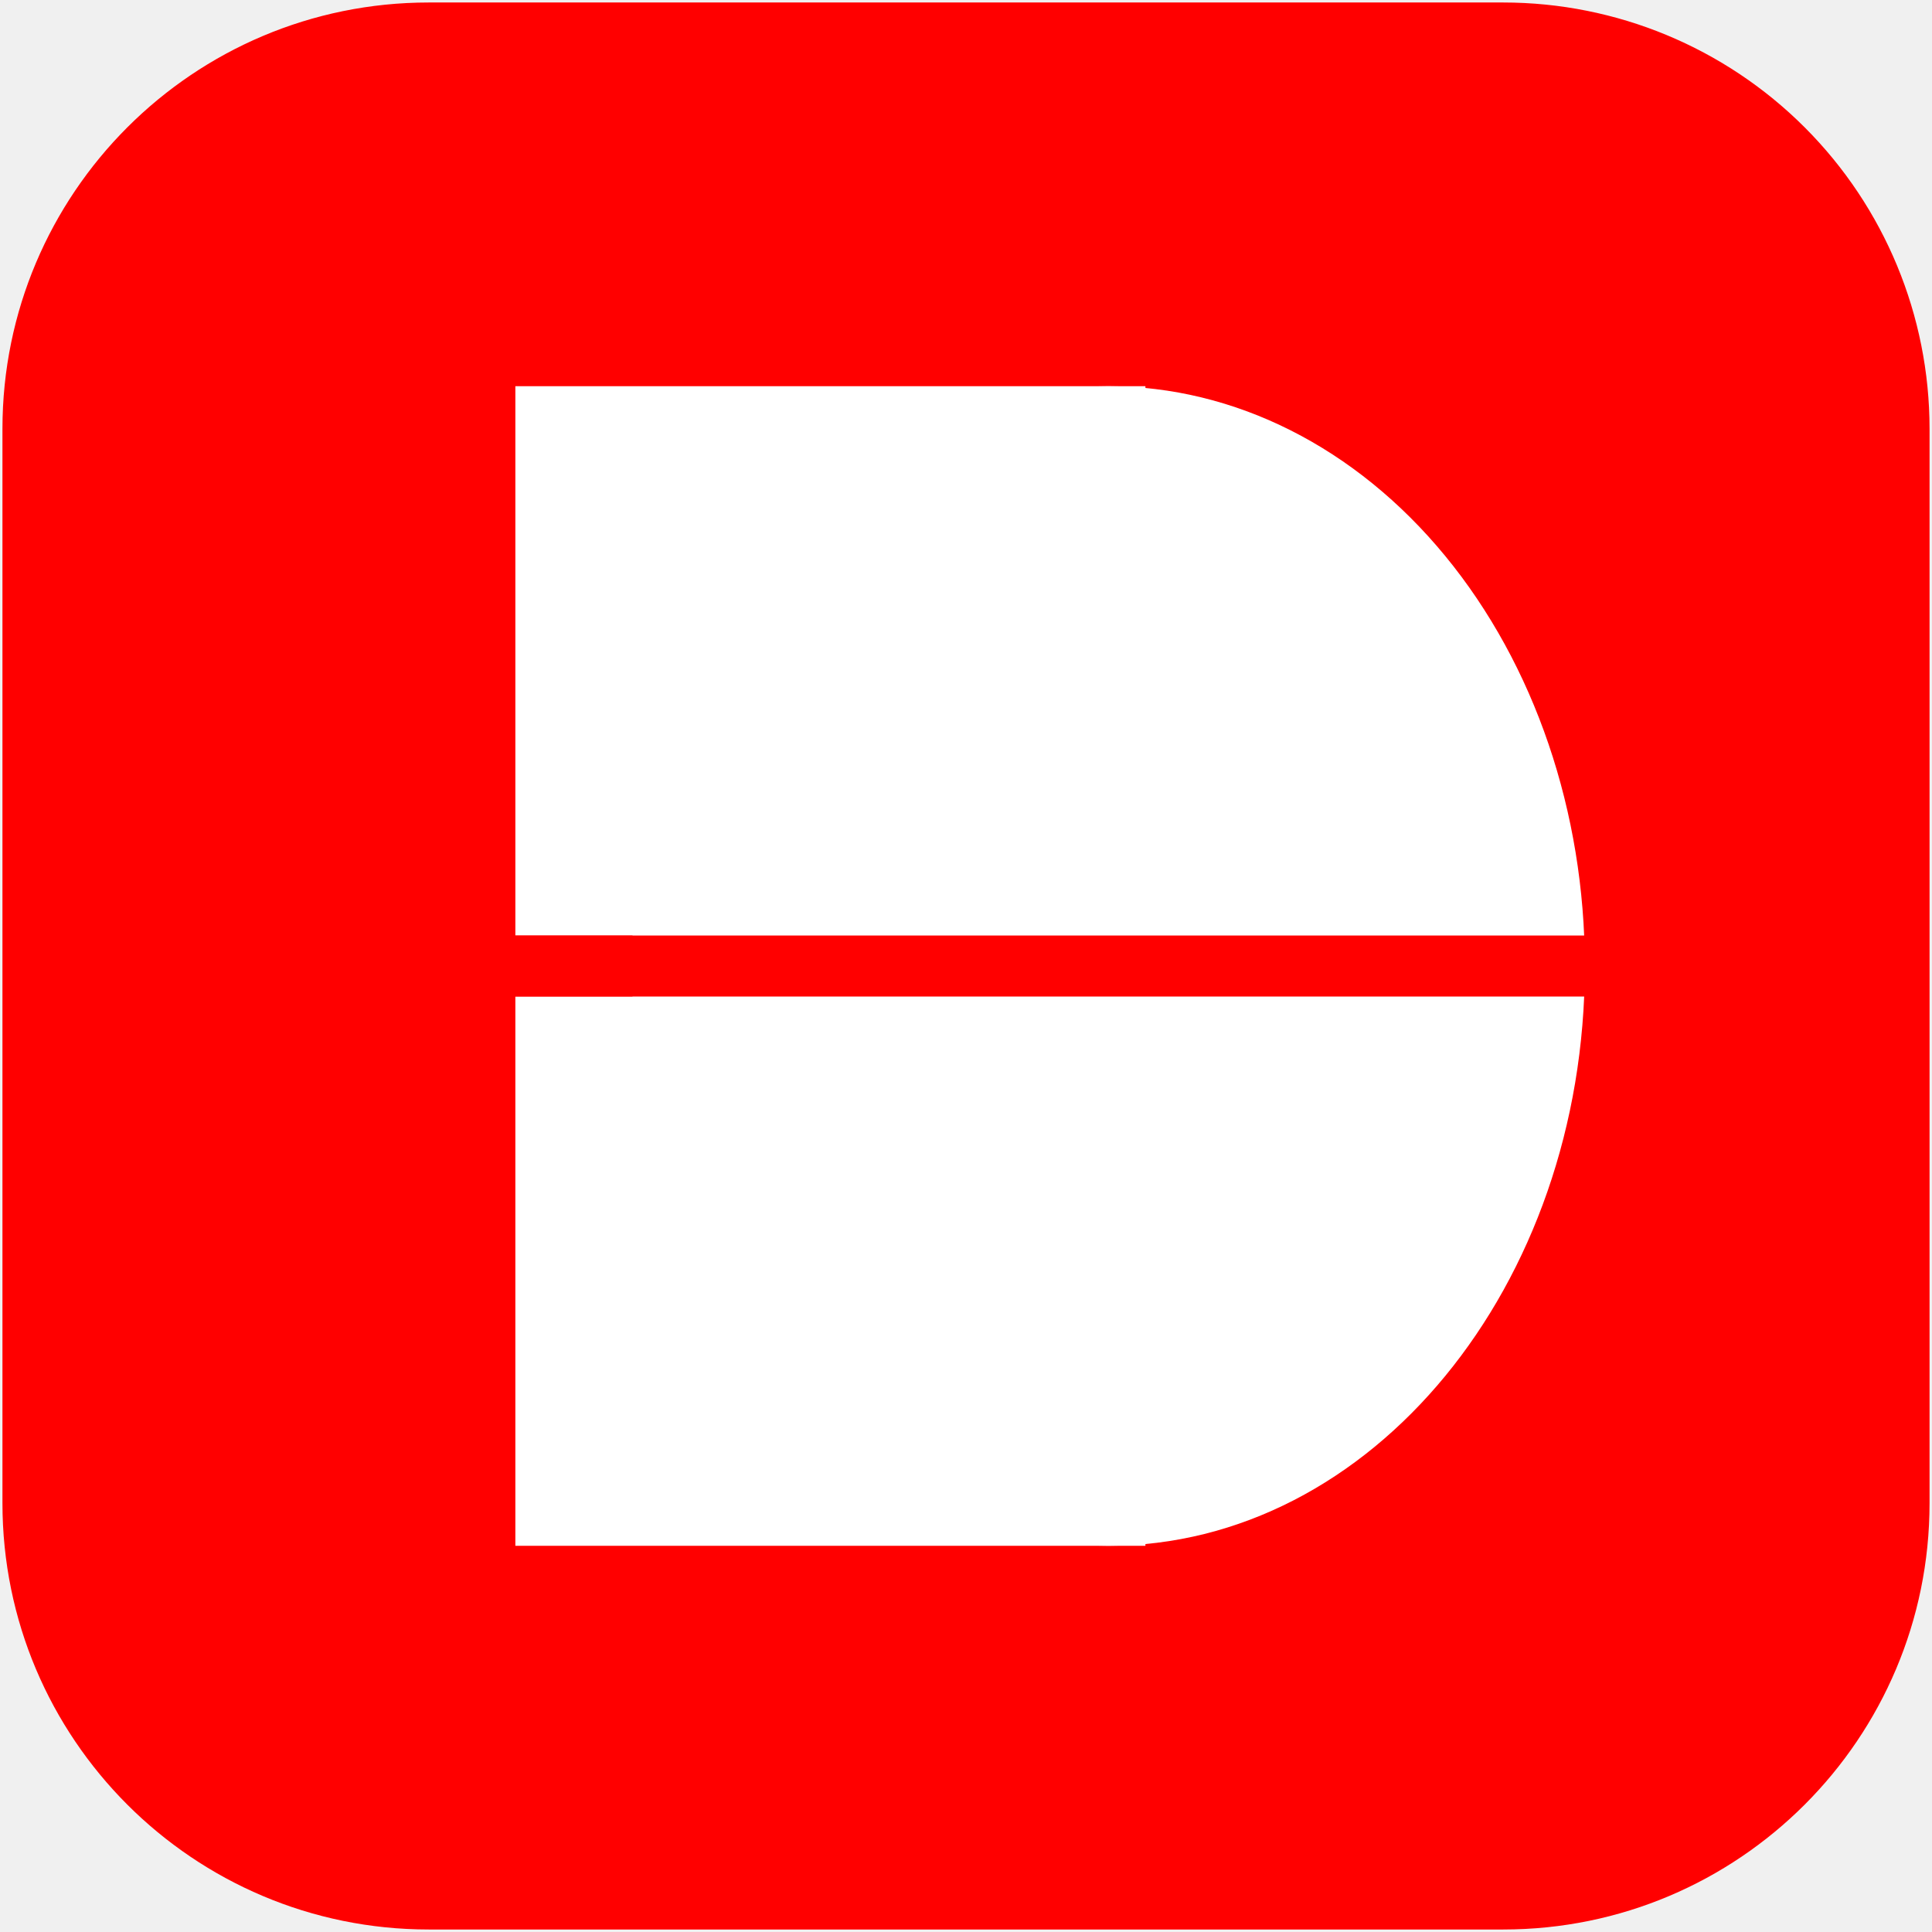
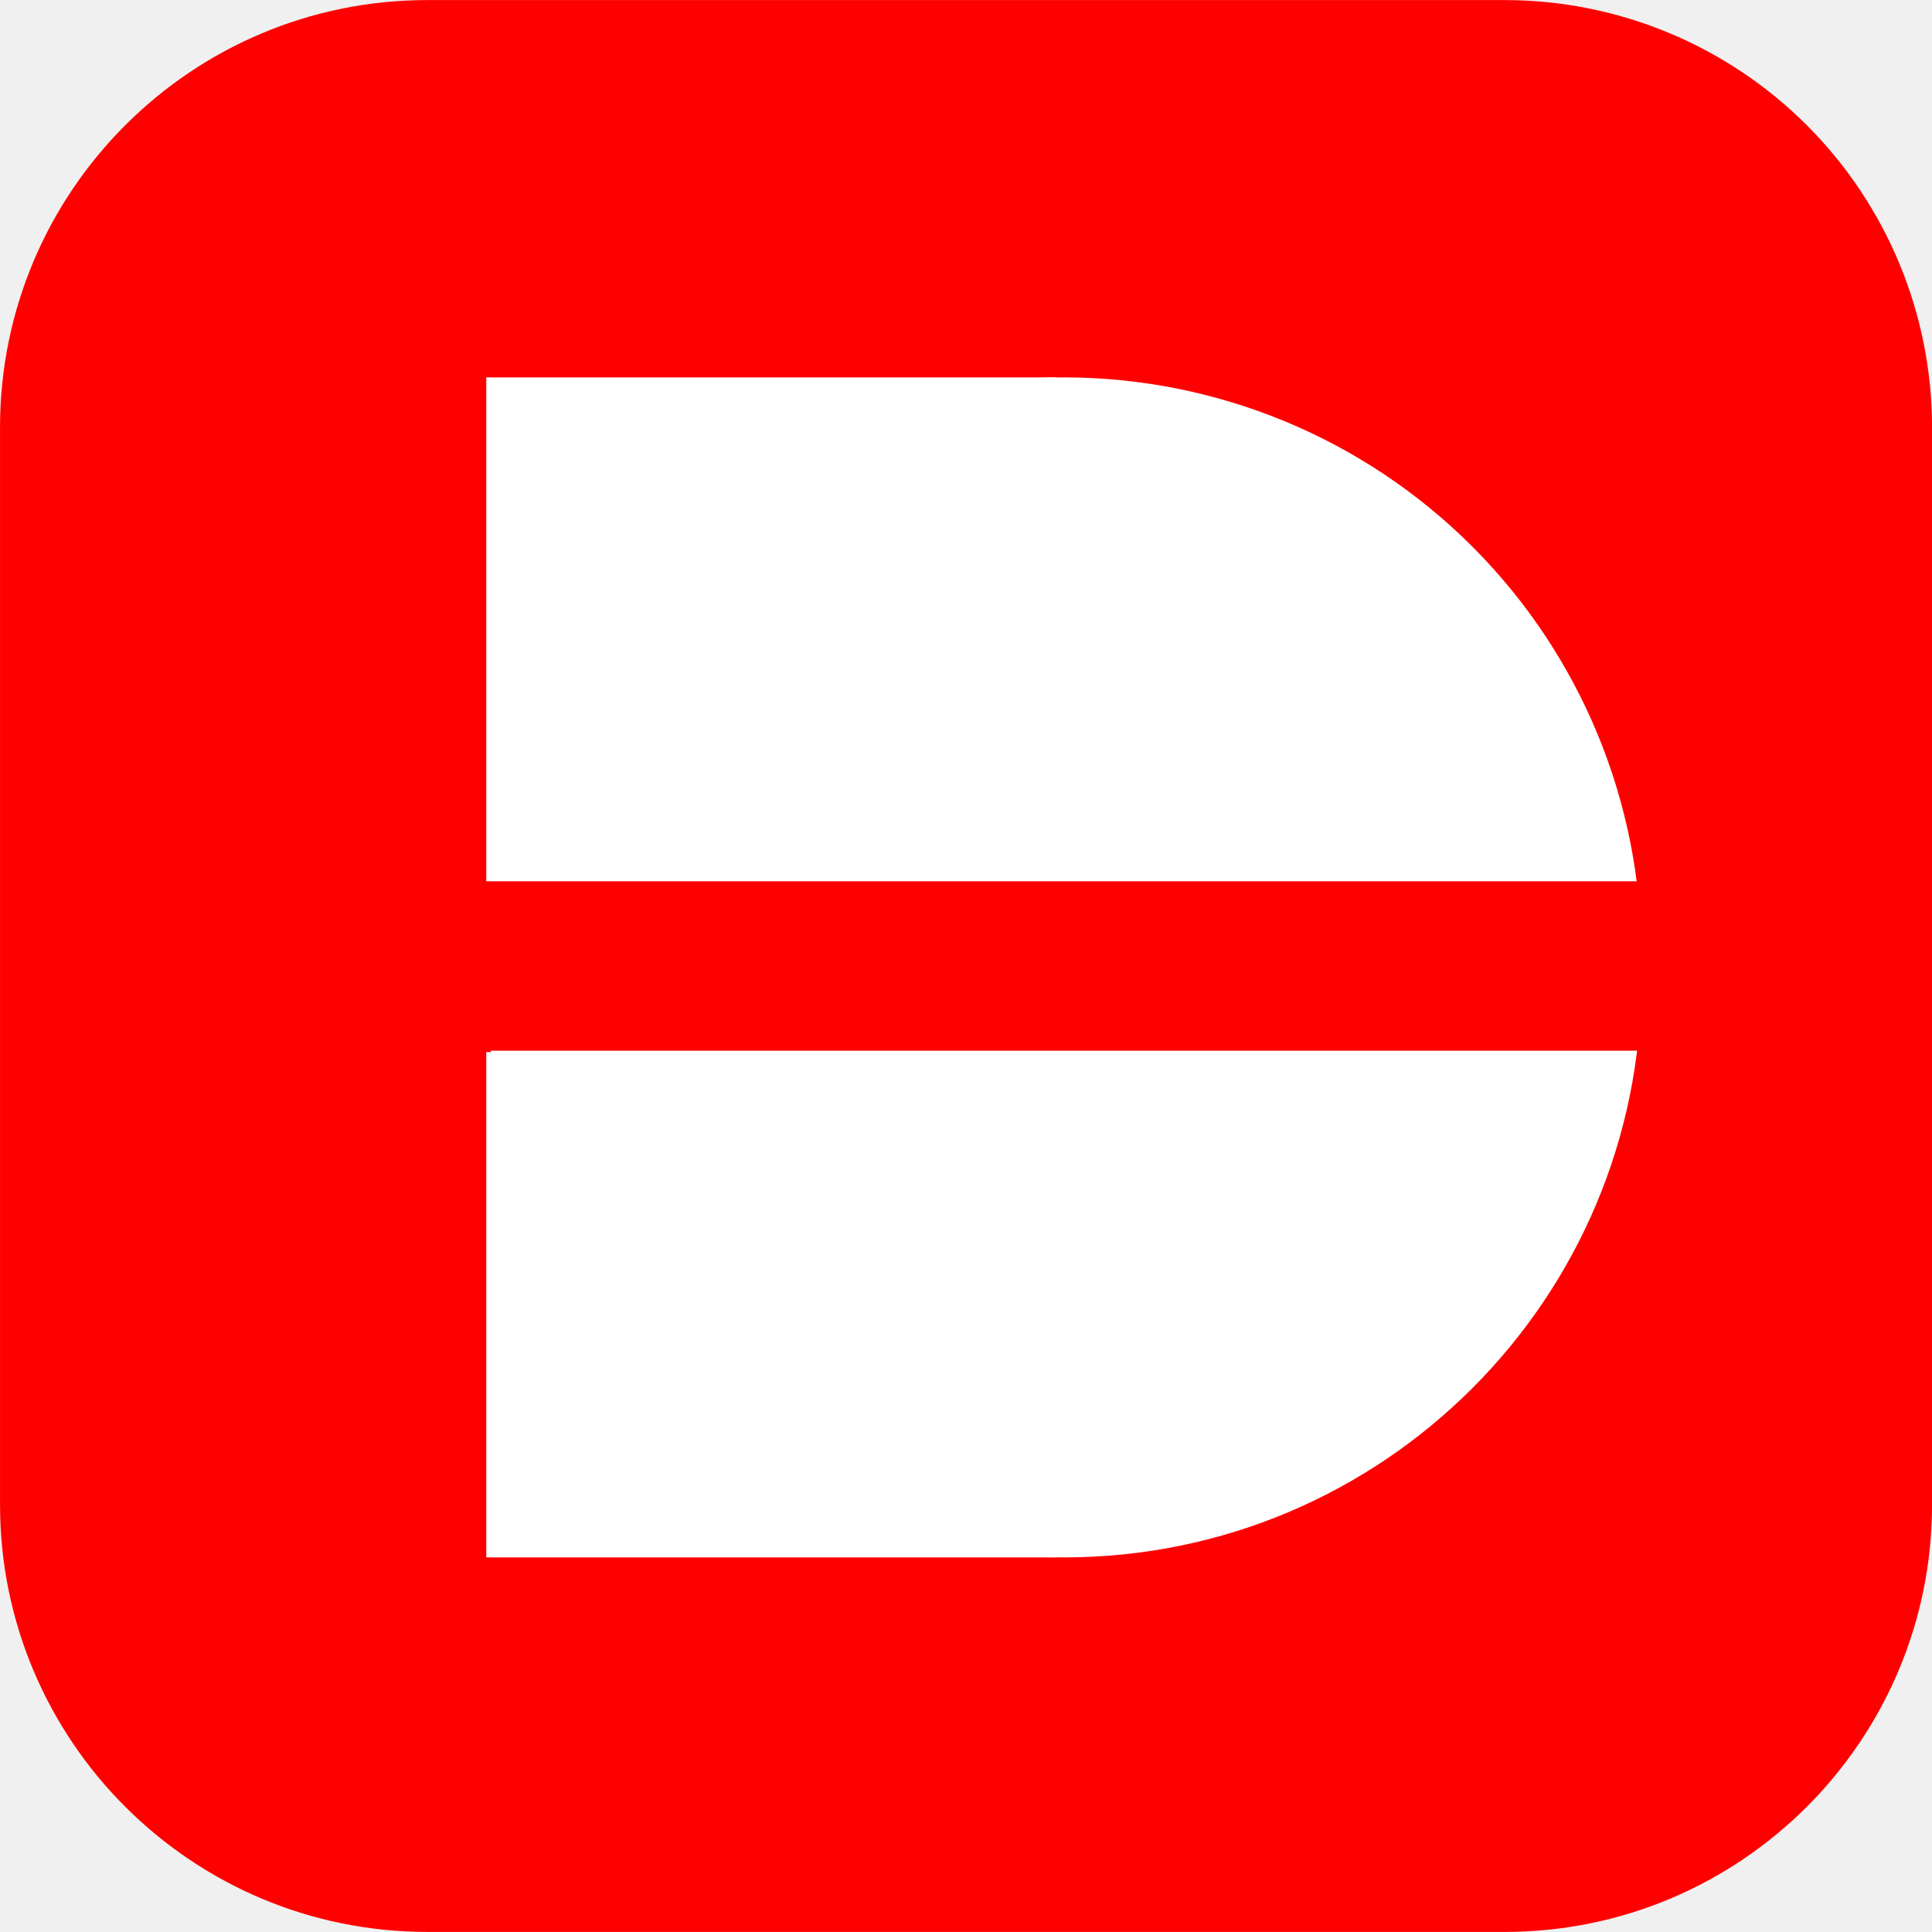
- <svg xmlns="http://www.w3.org/2000/svg" version="1.1" viewBox="0.0 0.0 720.0 720.0" fill="none" stroke="none" stroke-linecap="square" stroke-miterlimit="10">
+ <svg xmlns="http://www.w3.org/2000/svg" version="1.1" viewBox="0.0 0.0 741.693 741.693" fill="none" stroke="none" stroke-linecap="square" stroke-miterlimit="10">
  <clipPath id="p.0">
-     <path d="m0 0l720.0 0l0 720.0l-720.0 0l0 -720.0z" clip-rule="nonzero" />
+     <path d="m0 0l741.693 0l0 741.693l-741.693 0l0 -741.693z" clip-rule="nonzero" />
  </clipPath>
  <g clip-path="url(#p.0)">
-     <path fill="#000000" fill-opacity="0.0" d="m0 0l720.0 0l0 720.0l-720.0 0z" fill-rule="evenodd" />
-     <path fill="#ff0000" d="m0.914 159.811l0 0c0 -87.748 71.134 -158.882 158.882 -158.882l400.41 0l0 0c42.138 0 82.55 16.739 112.346 46.535c29.796 29.796 46.535 70.208 46.535 112.346l0 400.378c0 87.748 -71.134 158.882 -158.882 158.882l-400.41 0c-87.748 0 -158.882 -71.134 -158.882 -158.882z" fill-rule="evenodd" />
-     <path fill="#ffffff" d="m235.47 360l0 0c0 -119.328 79.503 -216.063 177.575 -216.063l0 0c47.096 0 92.263 22.764 125.564 63.283c33.302 40.52 52.01 95.476 52.01 152.78l0 0c0 119.328 -79.503 216.063 -177.575 216.063l0 0c-98.072 0 -177.575 -96.735 -177.575 -216.063z" fill-rule="evenodd" />
-     <path fill="#ffffff" d="m192.06 143.925l234.803 0l0 204.724l-234.803 0z" fill-rule="evenodd" />
-     <path fill="#ffffff" d="m192.059 371.35l234.803 0l0 204.724l-234.803 0z" fill-rule="evenodd" />
-     <path fill="#ff0000" d="m105.236 348.64l597.921 0l0 22.74l-597.921 0z" fill-rule="evenodd" />
+     <path fill="#000000" fill-opacity="0.0" d="m0 0l741.693 0l0 741.693l-741.693 0z" fill-rule="evenodd" />
+     <path fill="#ff0000" d="m0.01 164.107l0 0c0 -90.619 73.461 -164.08 164.08 -164.08l413.541 0l0 0c43.517 0 85.251 17.287 116.022 48.058c30.771 30.771 48.058 72.505 48.058 116.022l0 413.478c0 90.619 -73.461 164.08 -164.08 164.08l-413.541 0l0 0c-90.619 0 -164.08 -73.461 -164.08 -164.08z" fill-rule="evenodd" />
+     <path fill="#ffffff" d="m186.785 366.549l0 0c0 -122.425 99.245 -221.669 221.669 -221.669l0 0l0 0c58.79 0 115.173 23.354 156.744 64.925c41.571 41.571 64.925 97.954 64.925 156.744l0 9.669l0 0c0 122.425 -99.245 221.669 -221.669 221.669l0 0l0 0c-122.425 0 -221.669 -99.245 -221.669 -221.669z" fill-rule="evenodd" />
+     <path fill="#ffffff" d="m186.677 338.863l218.866 0l0 -193.984l-218.866 0z" fill-rule="evenodd" />
+     <path fill="#ffffff" d="m186.677 597.887l218.866 0l0 -193.984l-218.866 0z" fill-rule="evenodd" />
+     <path fill="#ff0000" d="m138.454 338.325l540.0 0l0 65.039l-540.0 0z" fill-rule="evenodd" />
  </g>
</svg>
